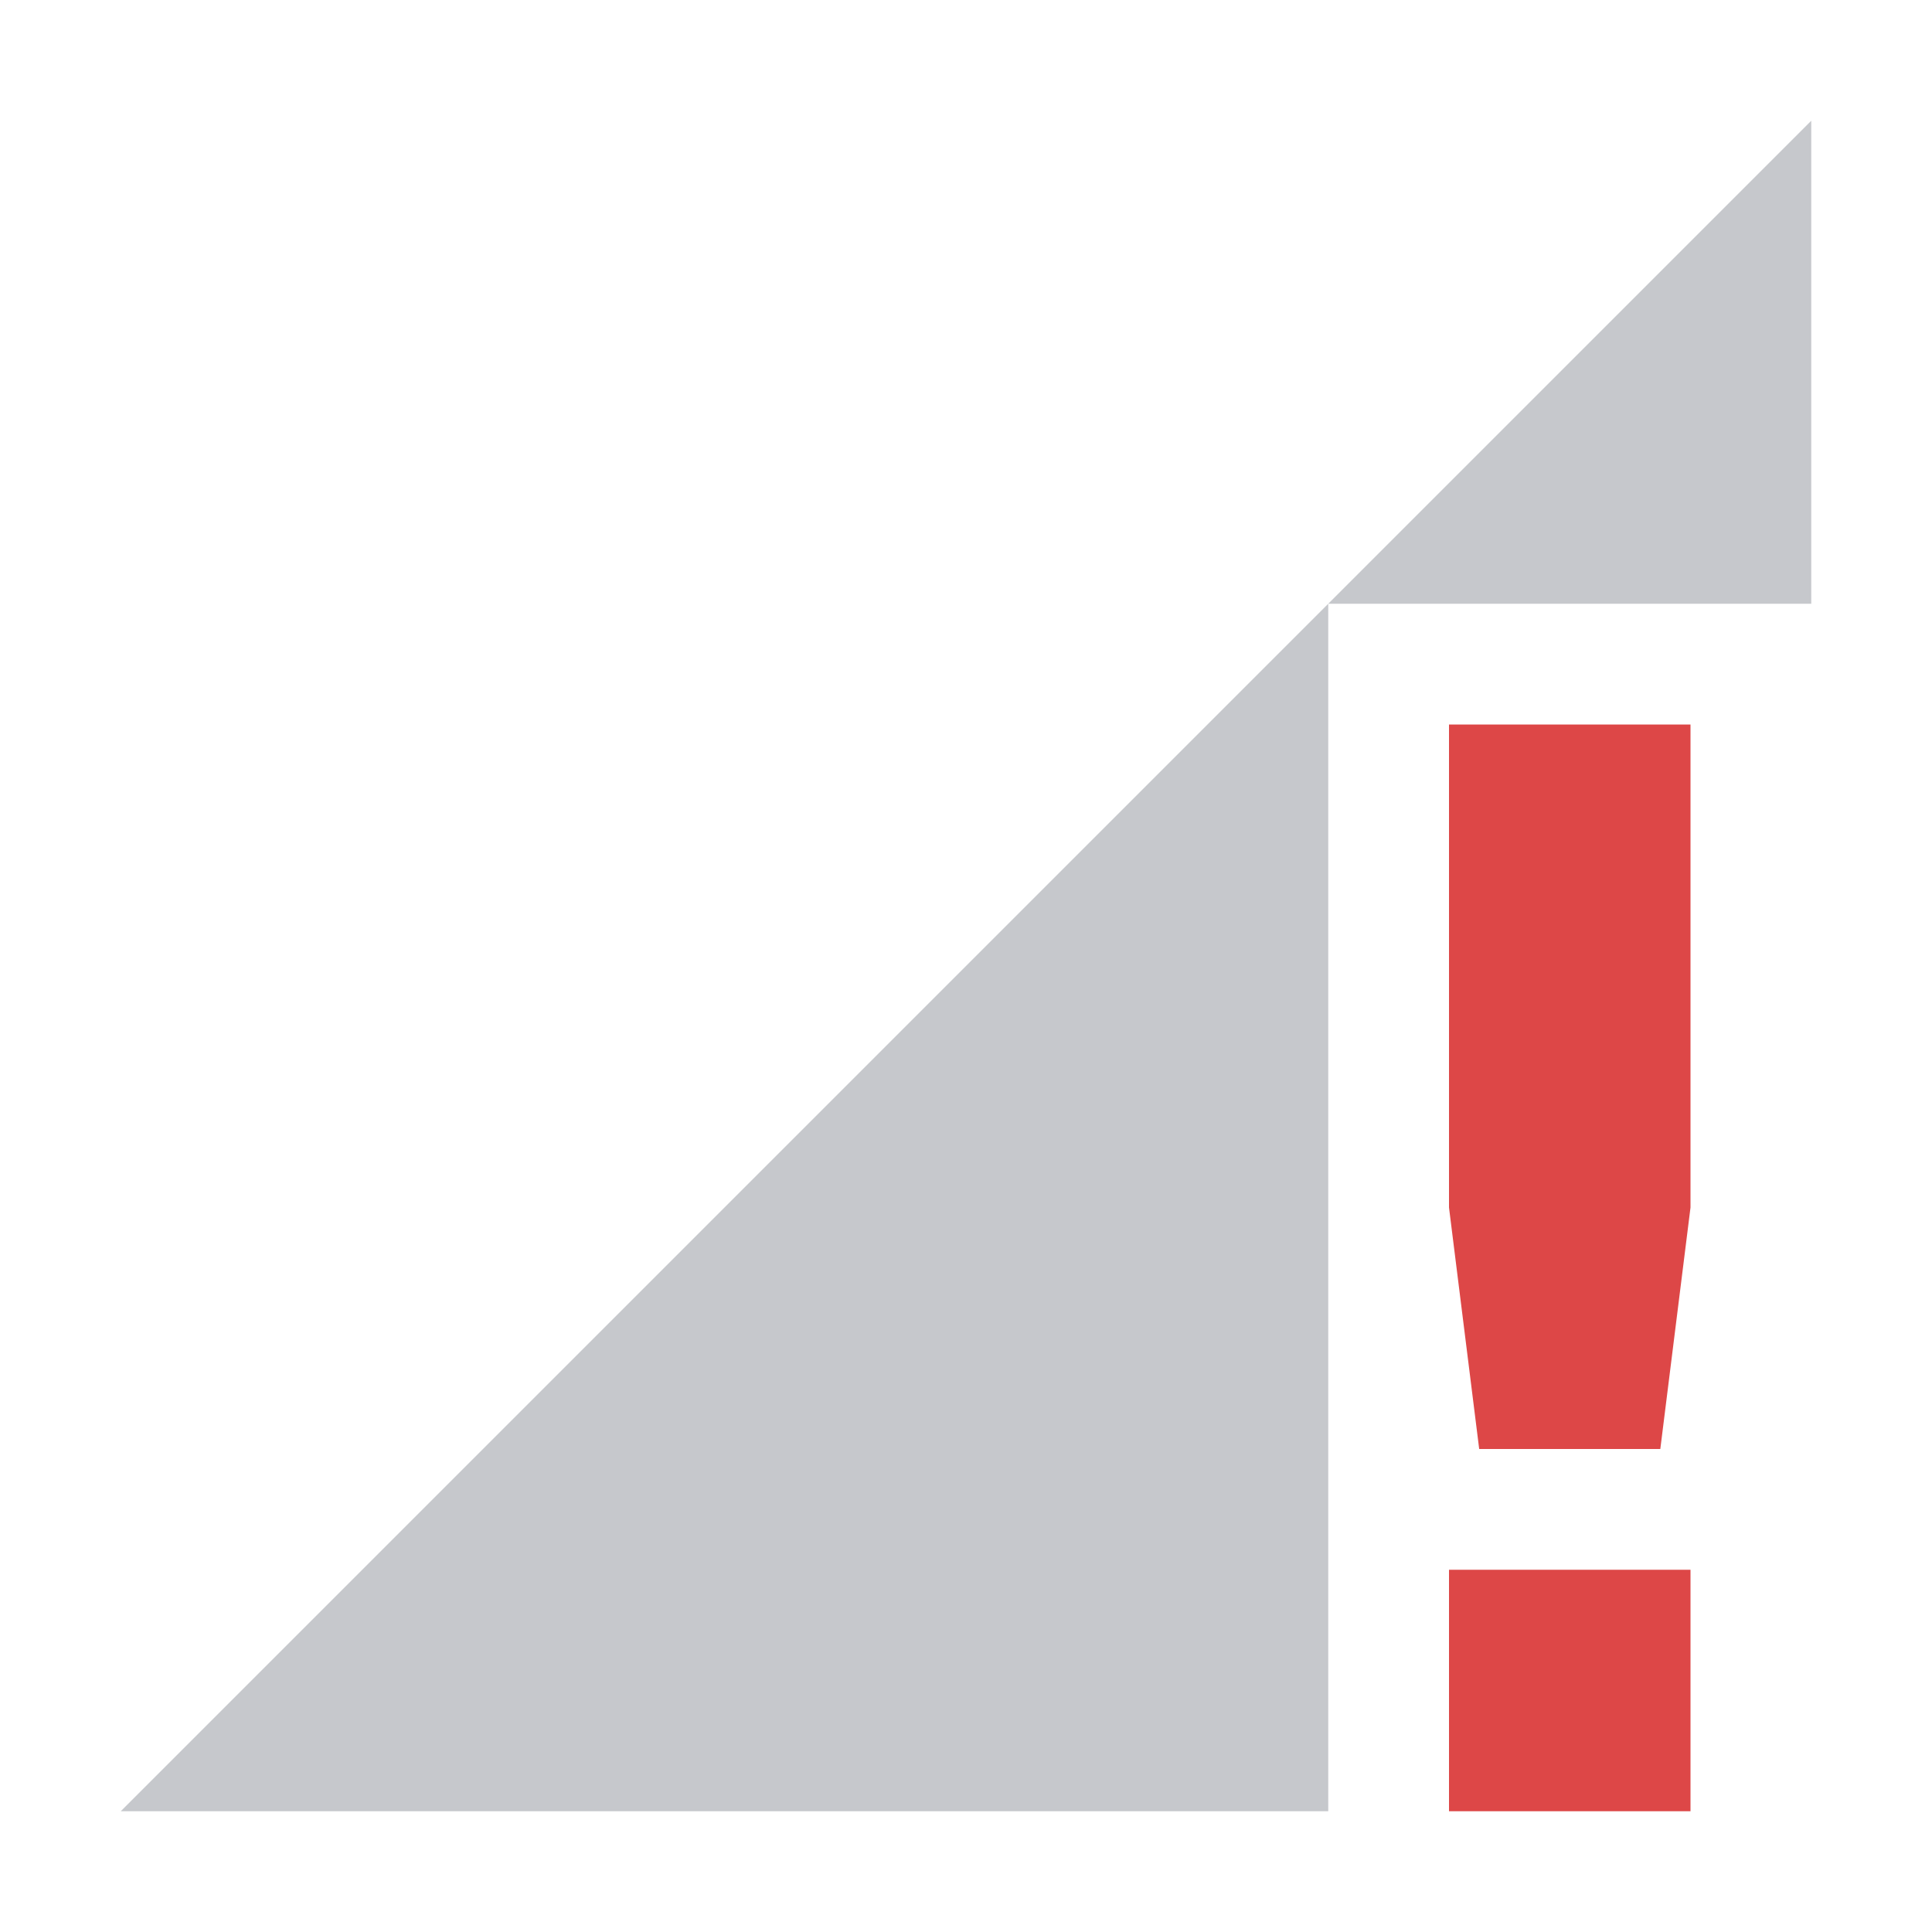
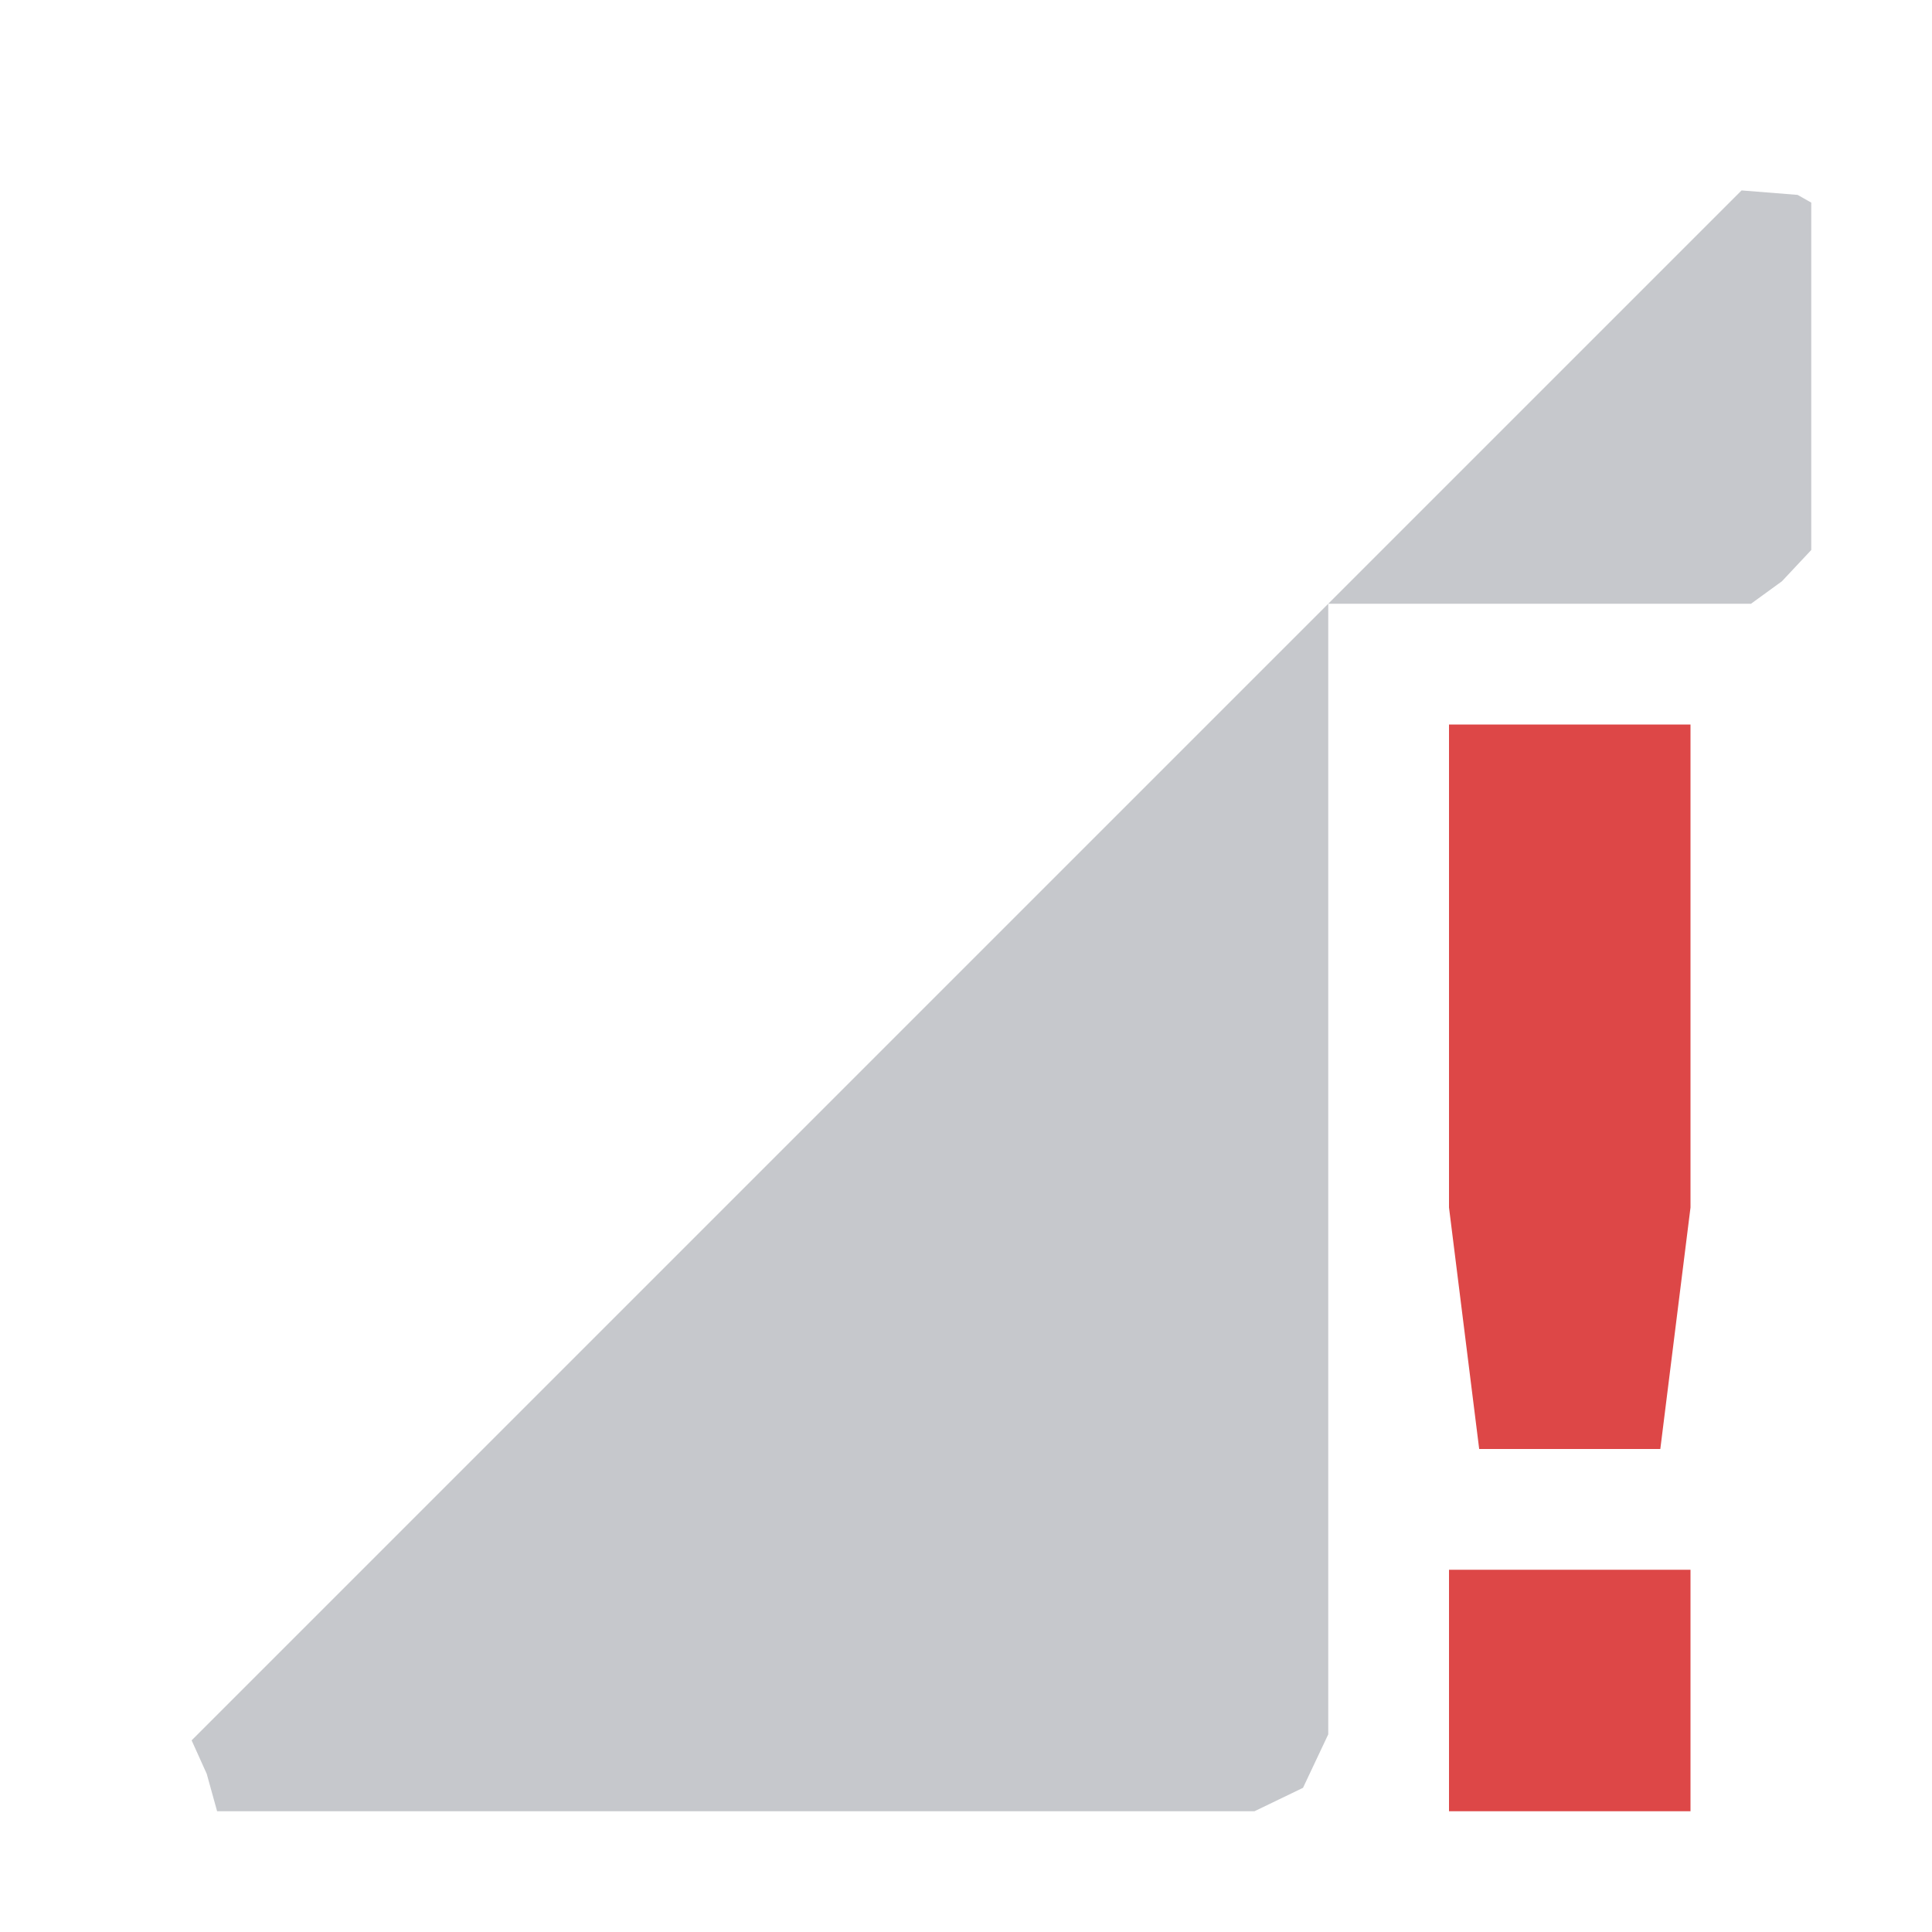
- <svg xmlns="http://www.w3.org/2000/svg" width="16" height="16" version="1.1">
-   <path style="fill:#5c616c;opacity:.35" d="M 15 1 L 11 5 L 15 5 L 15 1 z M 11 5 L 1 15 L 11 15 L 11 5 z" />
-   <path style="fill:#dd4747" class="error" d="M 12,6 V 10 L 12.25,12 H 13.75 L 14,10 V 6 Z M 12,13 V 15 H 14 V 13 Z" />
+ <svg xmlns="http://www.w3.org/2000/svg" width="16" height="16" version="1.1" id="svg6">
+   <defs id="defs10" />
+   <path style="opacity:0.35;fill:#5c616c" d="M 14.887,1.614 14.423,1.577 11,5 h 3.501 L 14.757,4.814 15,4.555 V 1.678 Z M 11,5 1.587,14.413 1.712,14.69 1.798,15 H 10.389 L 10.791,14.806 11,14.363 Z" id="path2" />
+   <path style="fill:#dd4747" class="error" d="M 12,6 V 10 L 12.25,12 H 13.75 L 14,10 V 6 Z M 12,13 V 15 H 14 V 13 Z" id="path4" />
</svg>
